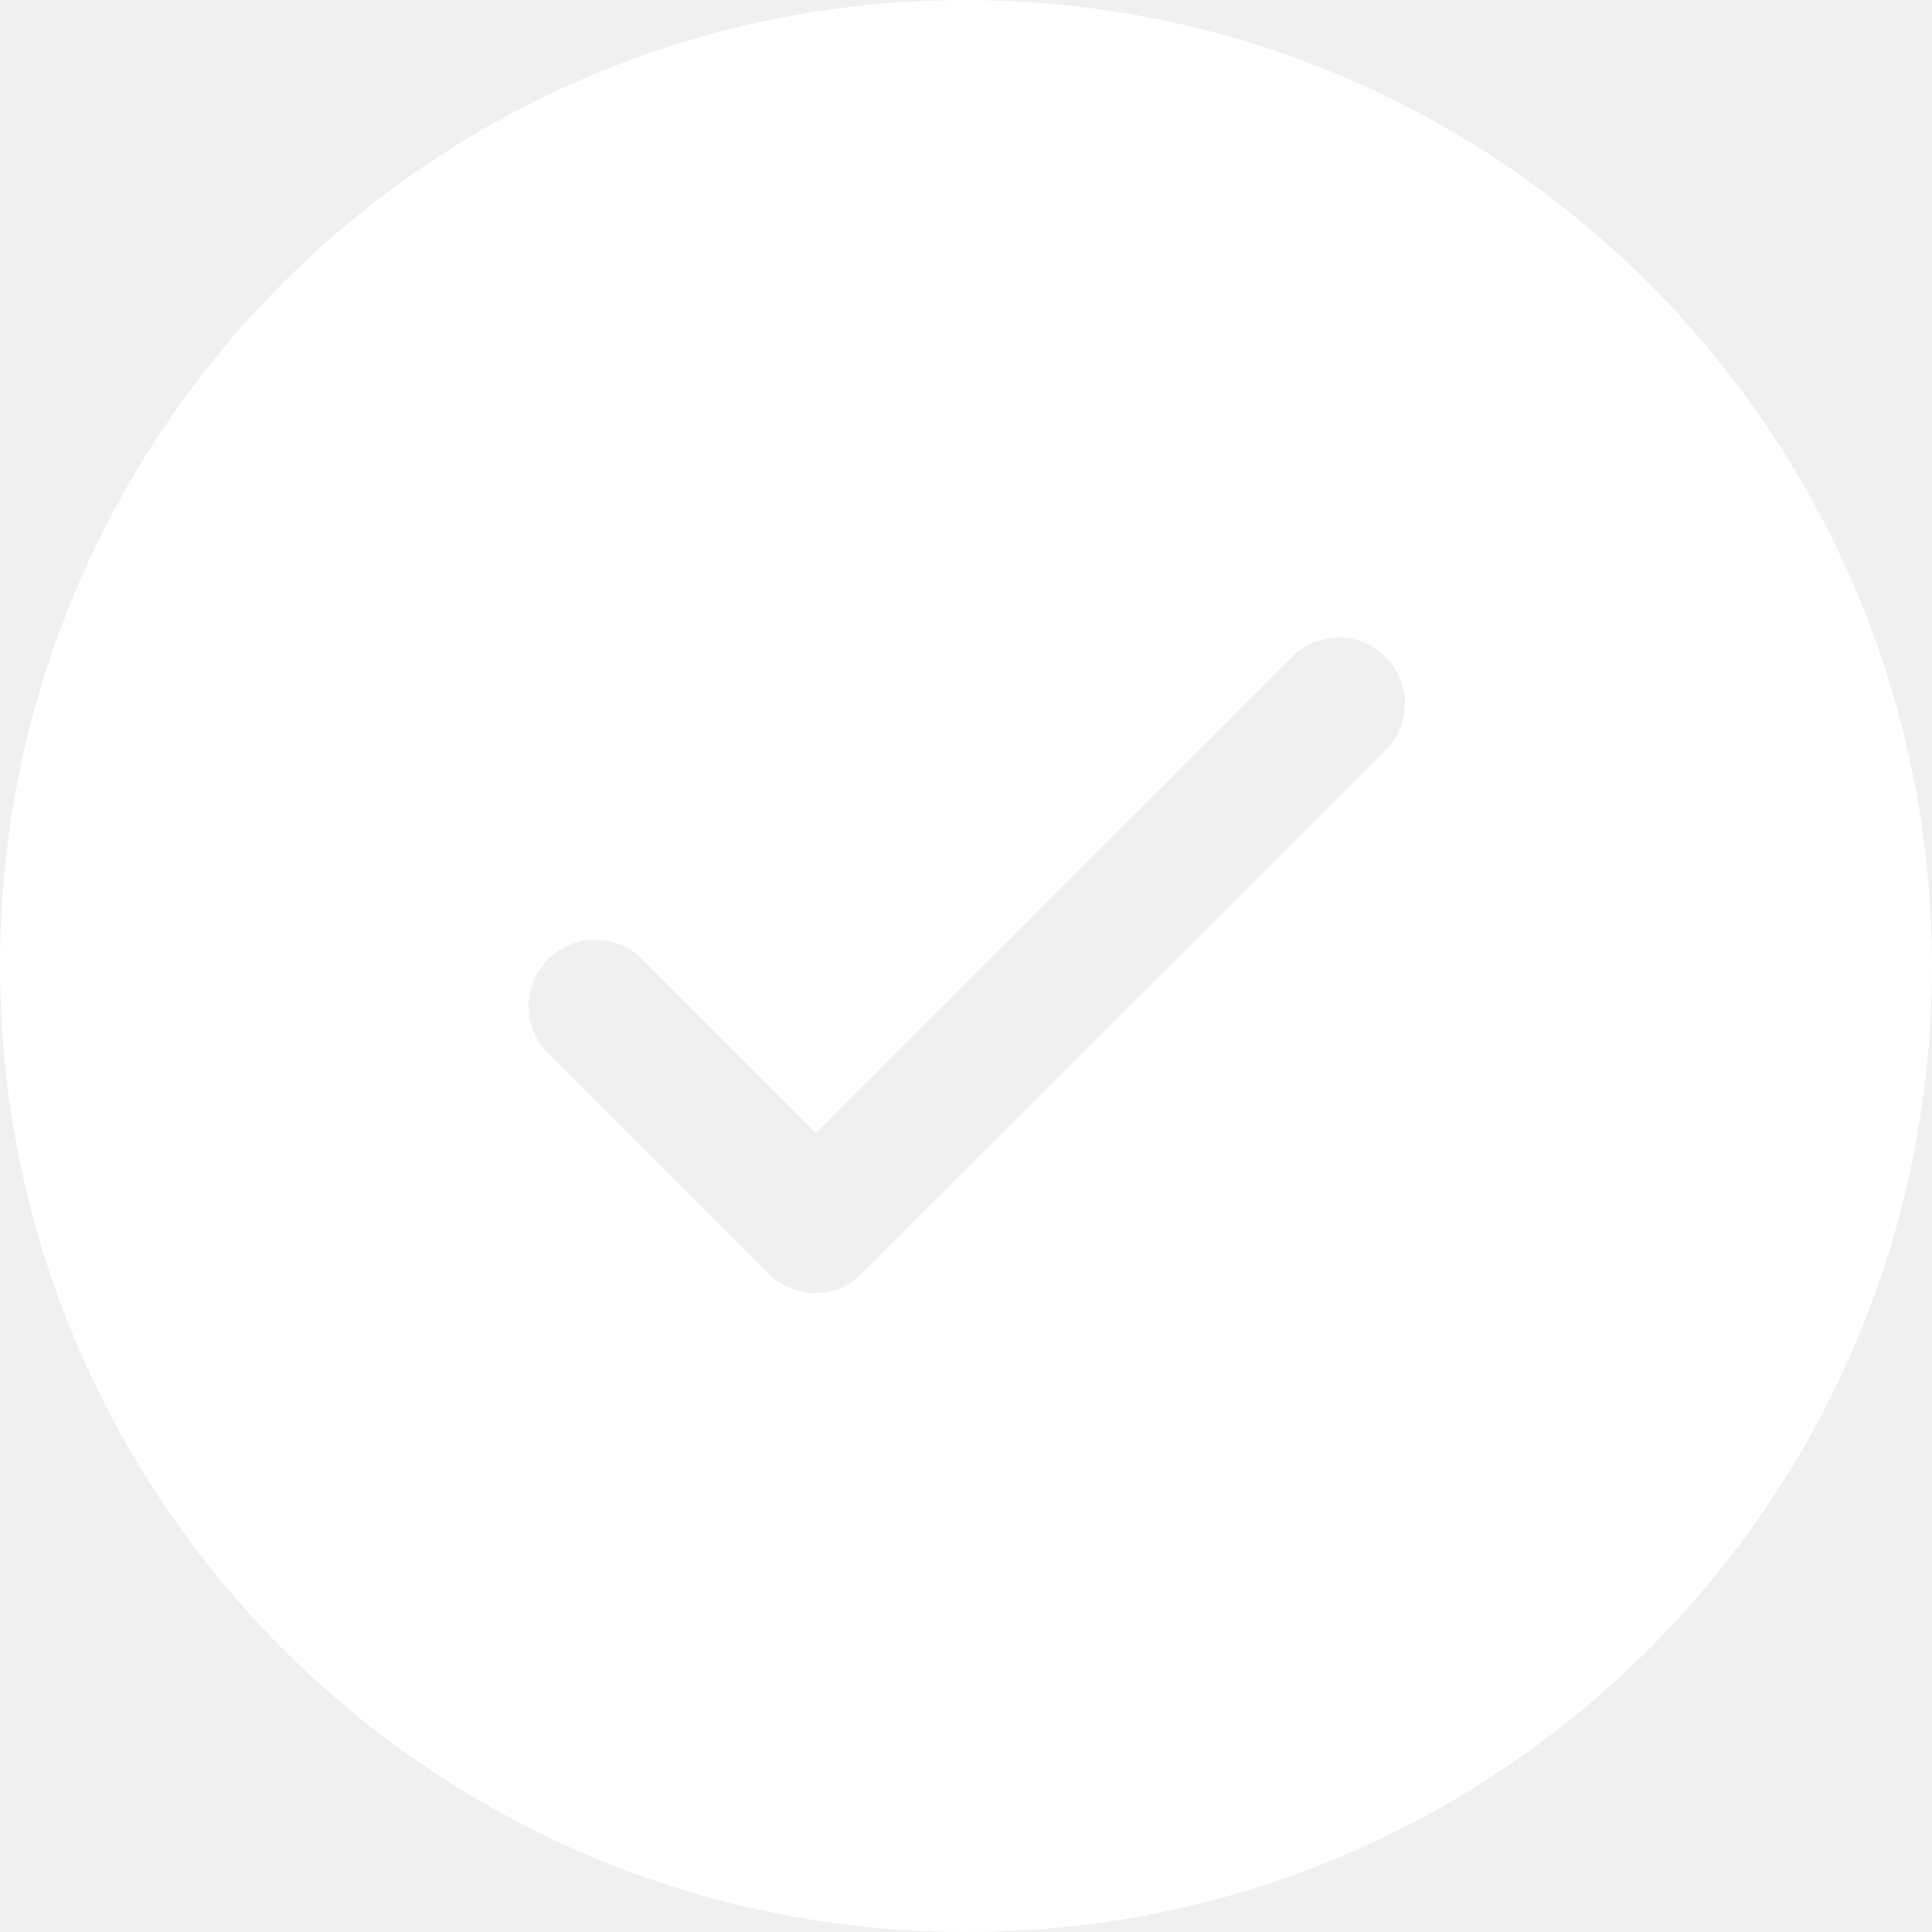
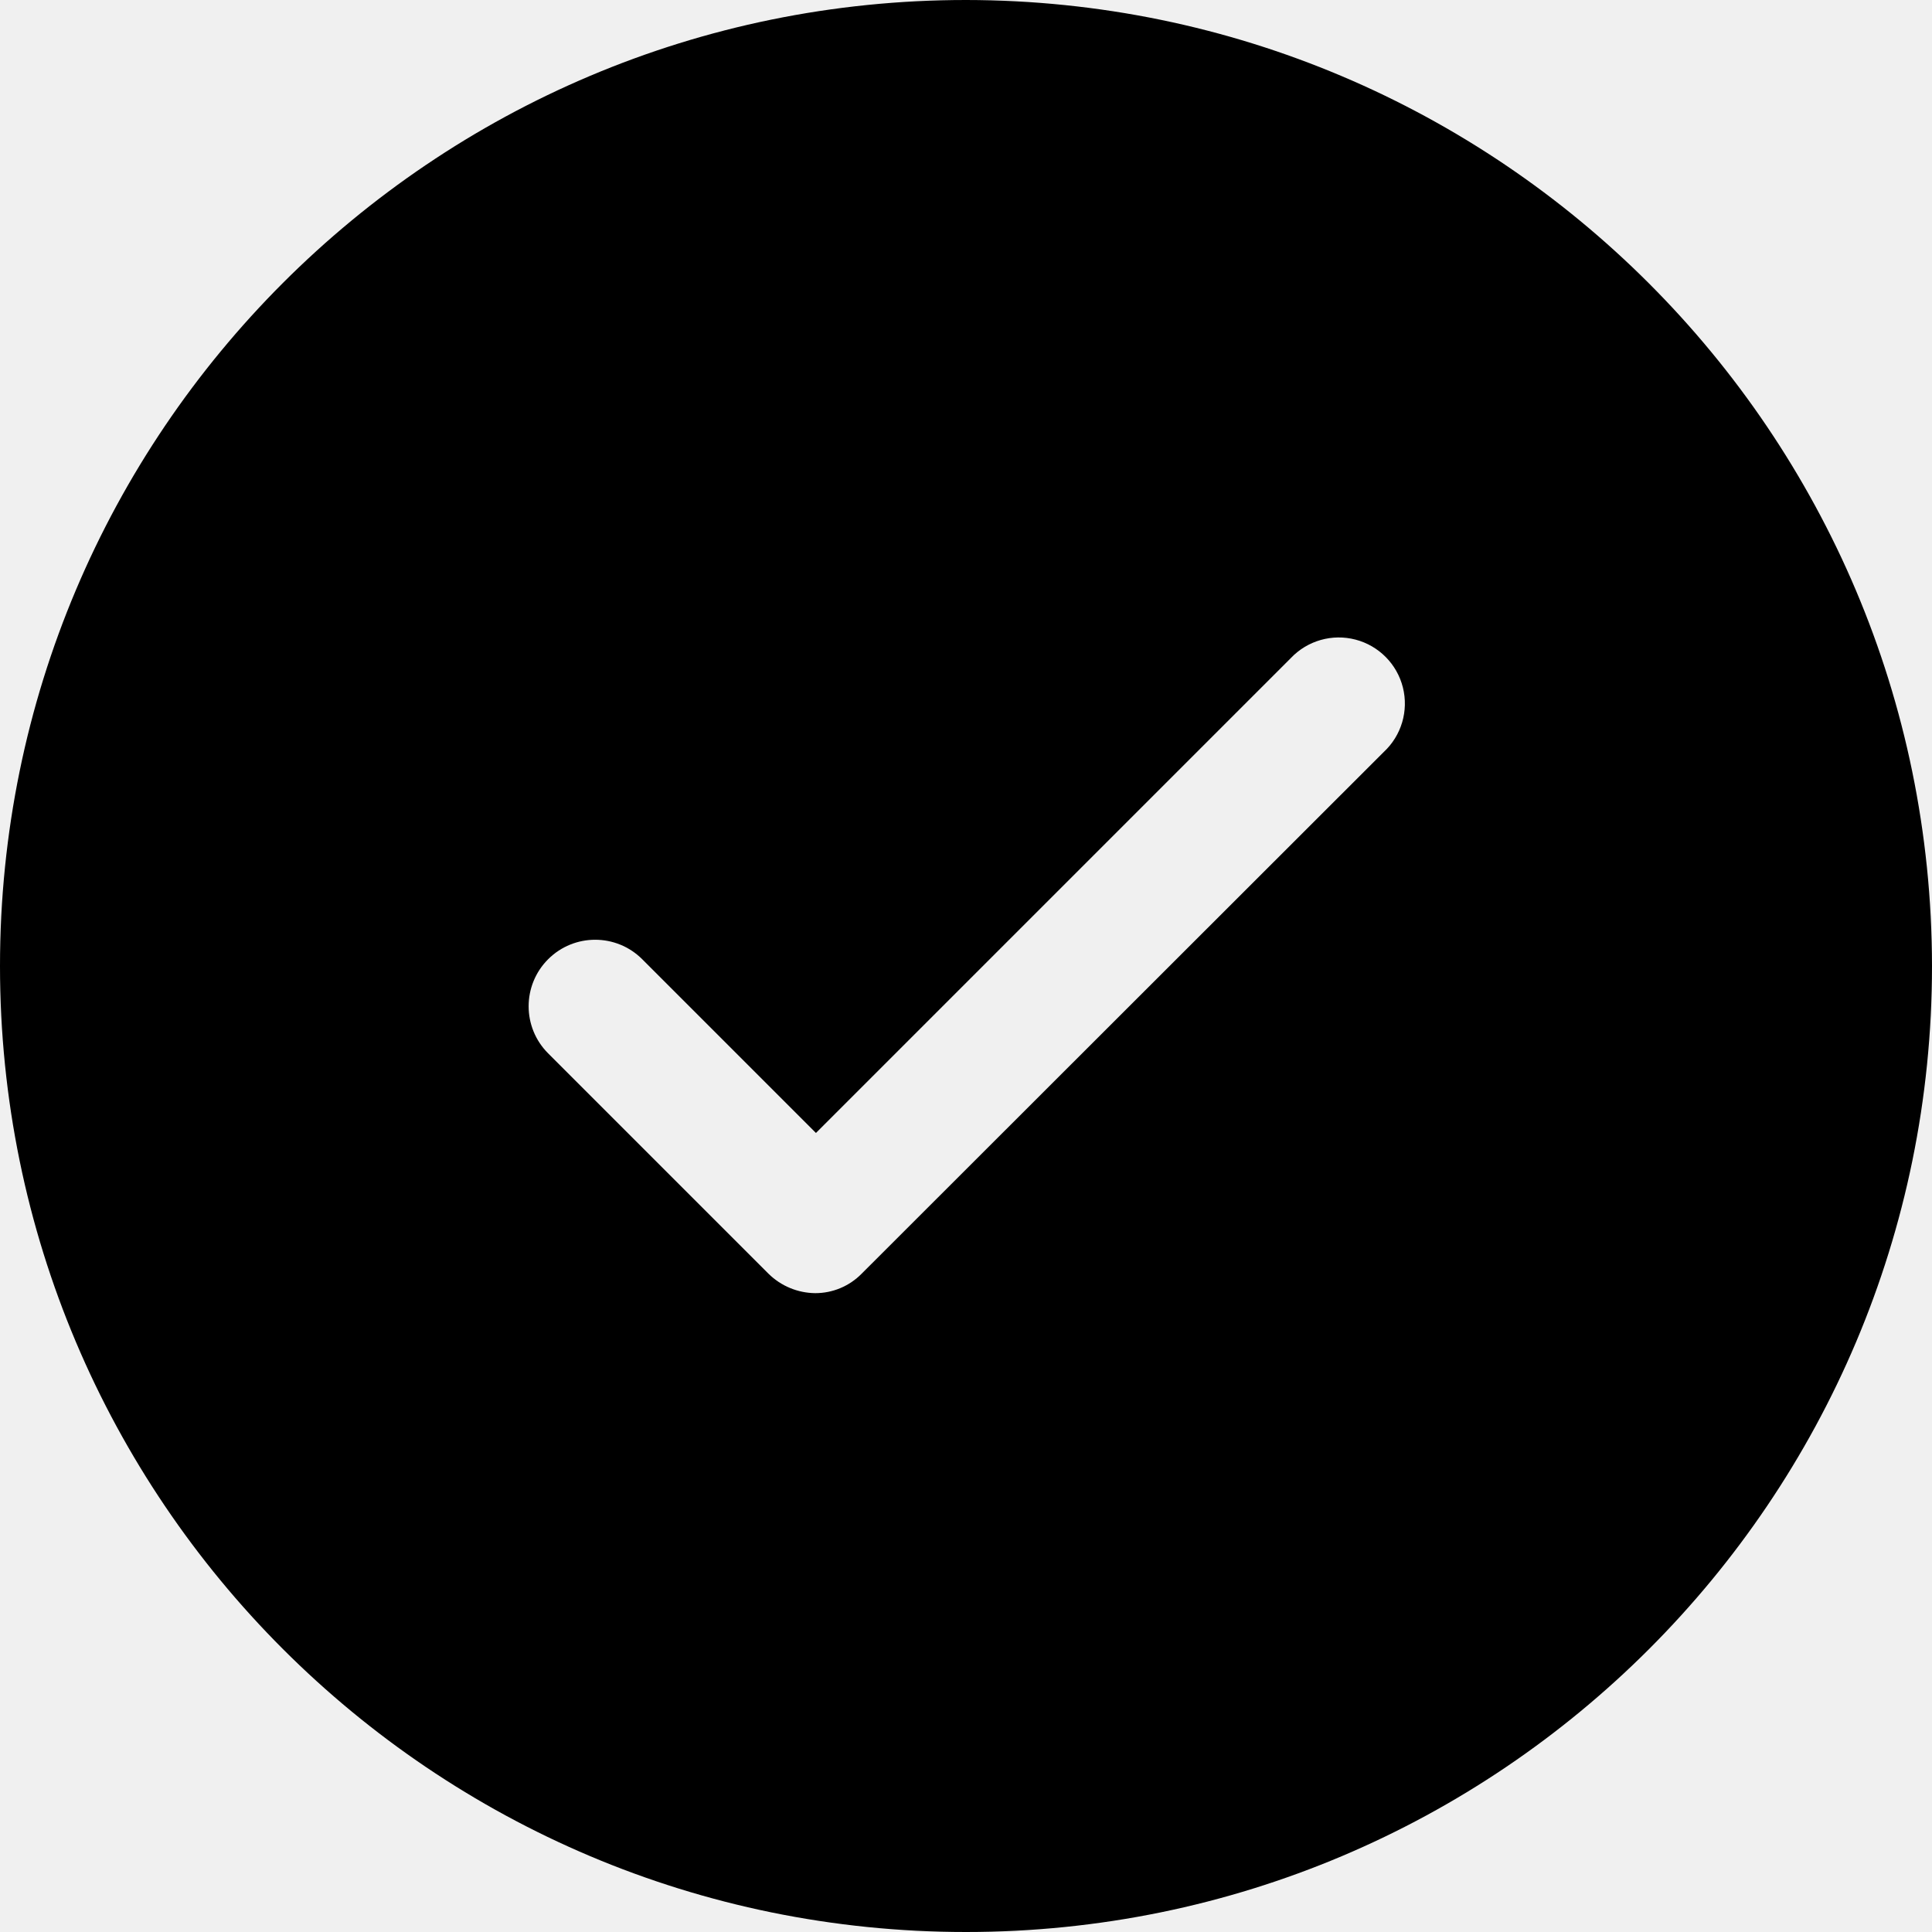
<svg xmlns="http://www.w3.org/2000/svg" width="24" height="24" viewBox="0 0 24 24">
-   <defs>
-     <style>.a{fill:#fff;}</style>
-   </defs>
  <path class="a" d="M11.77-.23a12,12,0,1,0,12,12A12.012,12.012,0,0,0,11.77-.23Zm5.19,9.341-6.488,6.483a.806.806,0,0,1-.575.24.838.838,0,0,1-.579-.24L6.579,12.855a.826.826,0,1,1,1.169-1.169l2.158,2.158,5.9-5.9A.821.821,0,1,1,16.96,9.111Z" transform="translate(0.23 0.23)" />
</svg>
